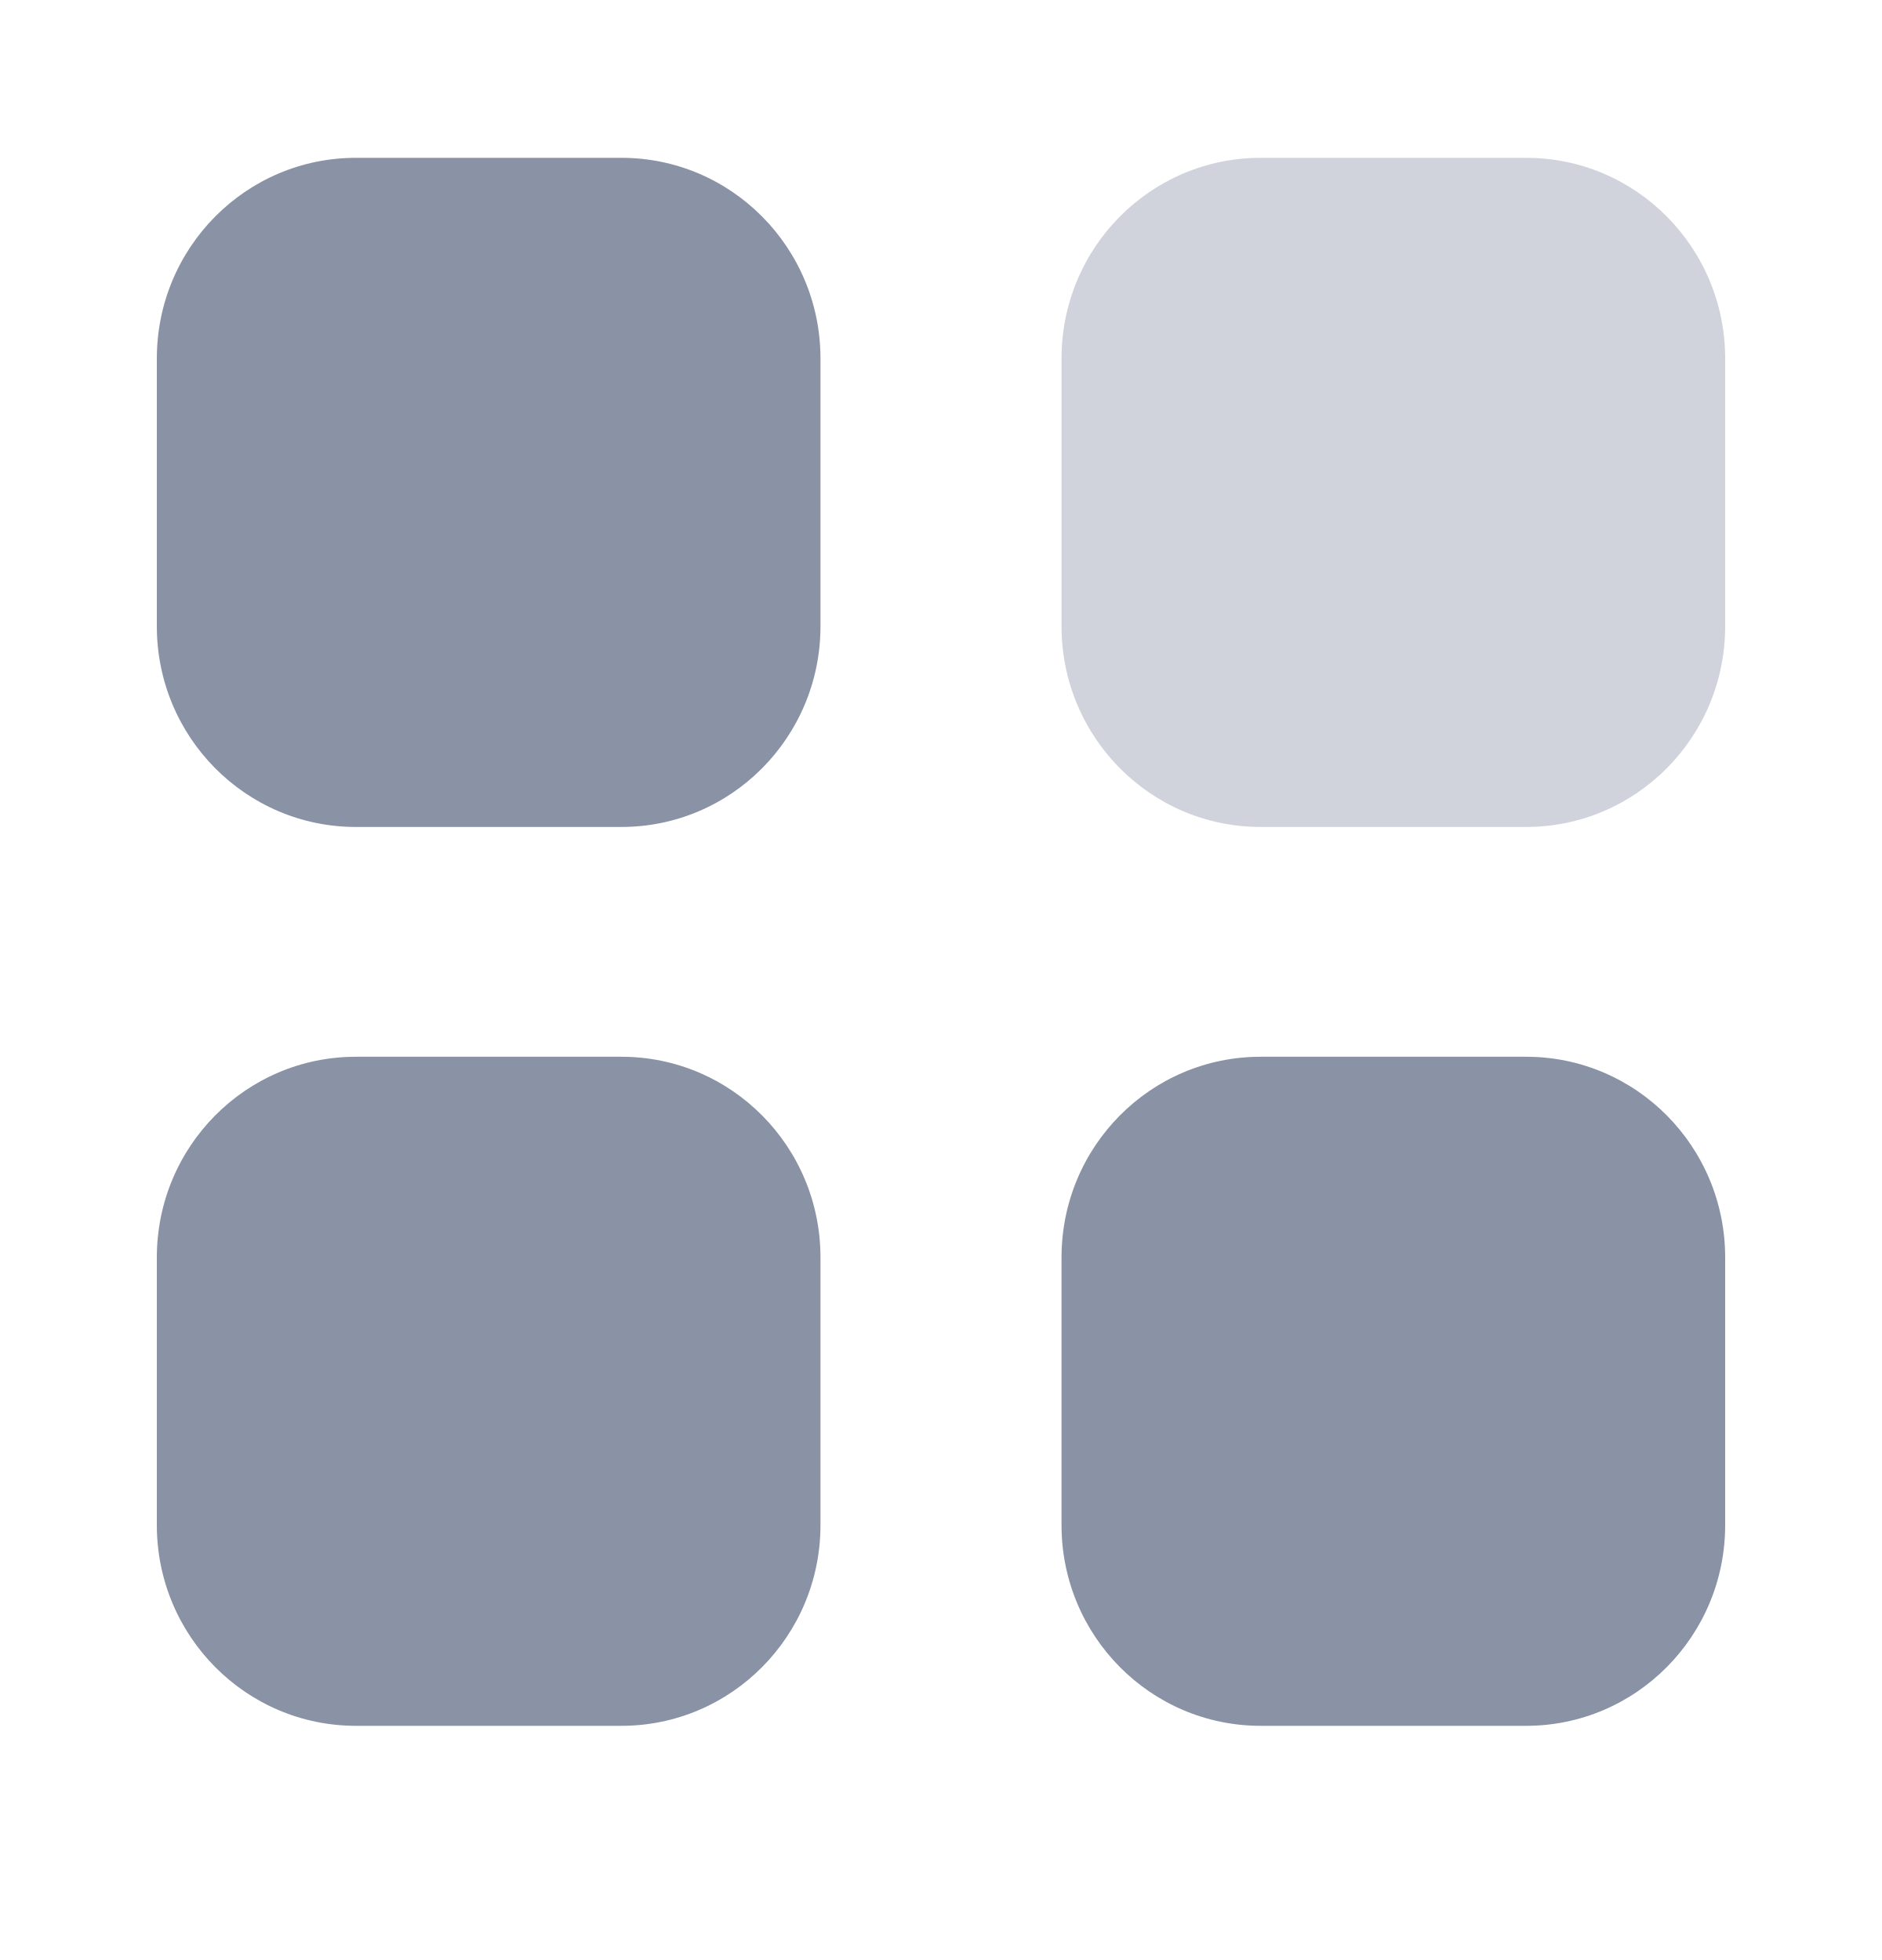
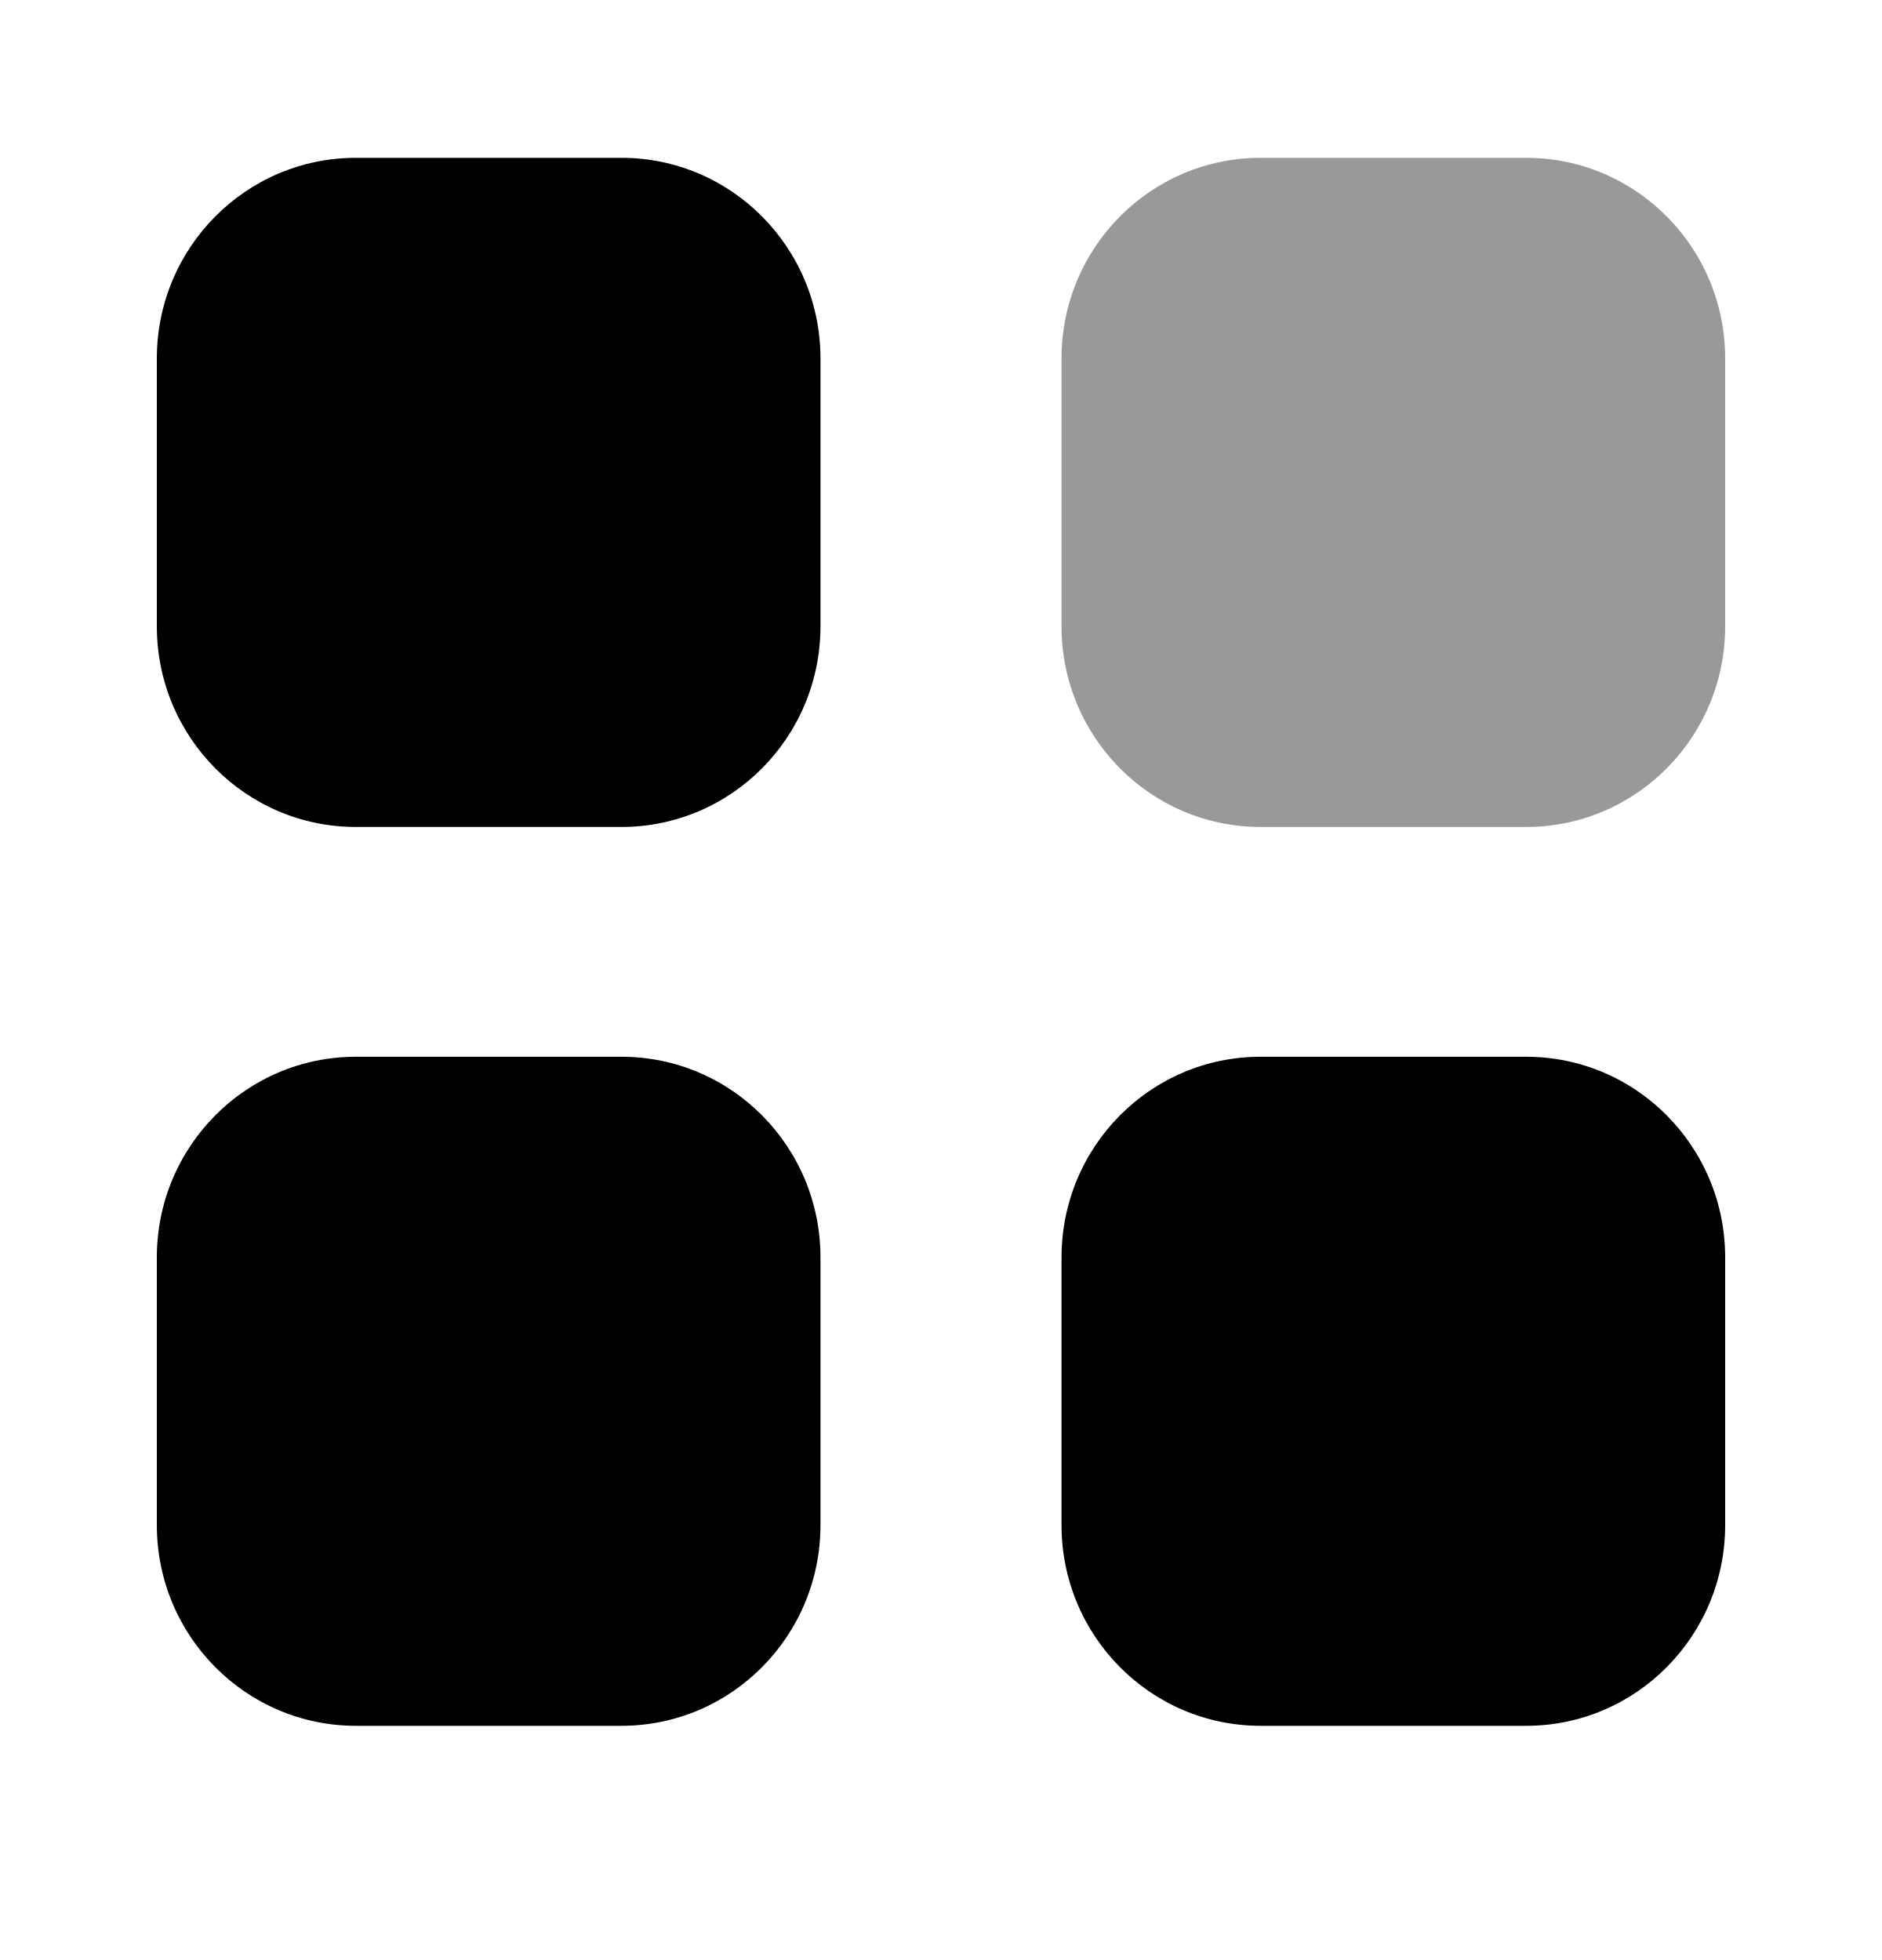
- <svg xmlns="http://www.w3.org/2000/svg" width="24" height="25" viewBox="0 0 24 25" fill="none">
-   <path opacity="0.4" d="M16.076 2.013H19.462C20.864 2.013 22 3.159 22 4.573V7.988C22 9.402 20.864 10.548 19.462 10.548H16.076C14.673 10.548 13.537 9.402 13.537 7.988V4.573C13.537 3.159 14.673 2.013 16.076 2.013Z" fill="#8A92A6" />
-   <path fill-rule="evenodd" clip-rule="evenodd" d="M4.539 2.013H7.924C9.327 2.013 10.463 3.159 10.463 4.573V7.988C10.463 9.402 9.327 10.548 7.924 10.548H4.539C3.136 10.548 2 9.402 2 7.988V4.573C2 3.159 3.136 2.013 4.539 2.013ZM4.539 13.479H7.924C9.327 13.479 10.463 14.624 10.463 16.039V19.453C10.463 20.866 9.327 22.013 7.924 22.013H4.539C3.136 22.013 2 20.866 2 19.453V16.039C2 14.624 3.136 13.479 4.539 13.479ZM19.462 13.479H16.076C14.673 13.479 13.537 14.624 13.537 16.039V19.453C13.537 20.866 14.673 22.013 16.076 22.013H19.462C20.864 22.013 22 20.866 22 19.453V16.039C22 14.624 20.864 13.479 19.462 13.479Z" fill="#8A92A6" />
+ <svg xmlns="http://www.w3.org/2000/svg" width="24" height="25" viewBox="0 0 24 25" fill="current">
+   <path opacity="0.4" d="M16.076 2.013H19.462C20.864 2.013 22 3.159 22 4.573V7.988C22 9.402 20.864 10.548 19.462 10.548H16.076C14.673 10.548 13.537 9.402 13.537 7.988V4.573C13.537 3.159 14.673 2.013 16.076 2.013Z" />
+   <path fill-rule="evenodd" clip-rule="evenodd" d="M4.539 2.013H7.924C9.327 2.013 10.463 3.159 10.463 4.573V7.988C10.463 9.402 9.327 10.548 7.924 10.548H4.539C3.136 10.548 2 9.402 2 7.988V4.573C2 3.159 3.136 2.013 4.539 2.013ZM4.539 13.479H7.924C9.327 13.479 10.463 14.624 10.463 16.039V19.453C10.463 20.866 9.327 22.013 7.924 22.013H4.539C3.136 22.013 2 20.866 2 19.453V16.039C2 14.624 3.136 13.479 4.539 13.479ZM19.462 13.479H16.076C14.673 13.479 13.537 14.624 13.537 16.039V19.453C13.537 20.866 14.673 22.013 16.076 22.013H19.462C20.864 22.013 22 20.866 22 19.453V16.039C22 14.624 20.864 13.479 19.462 13.479Z" />
</svg>
